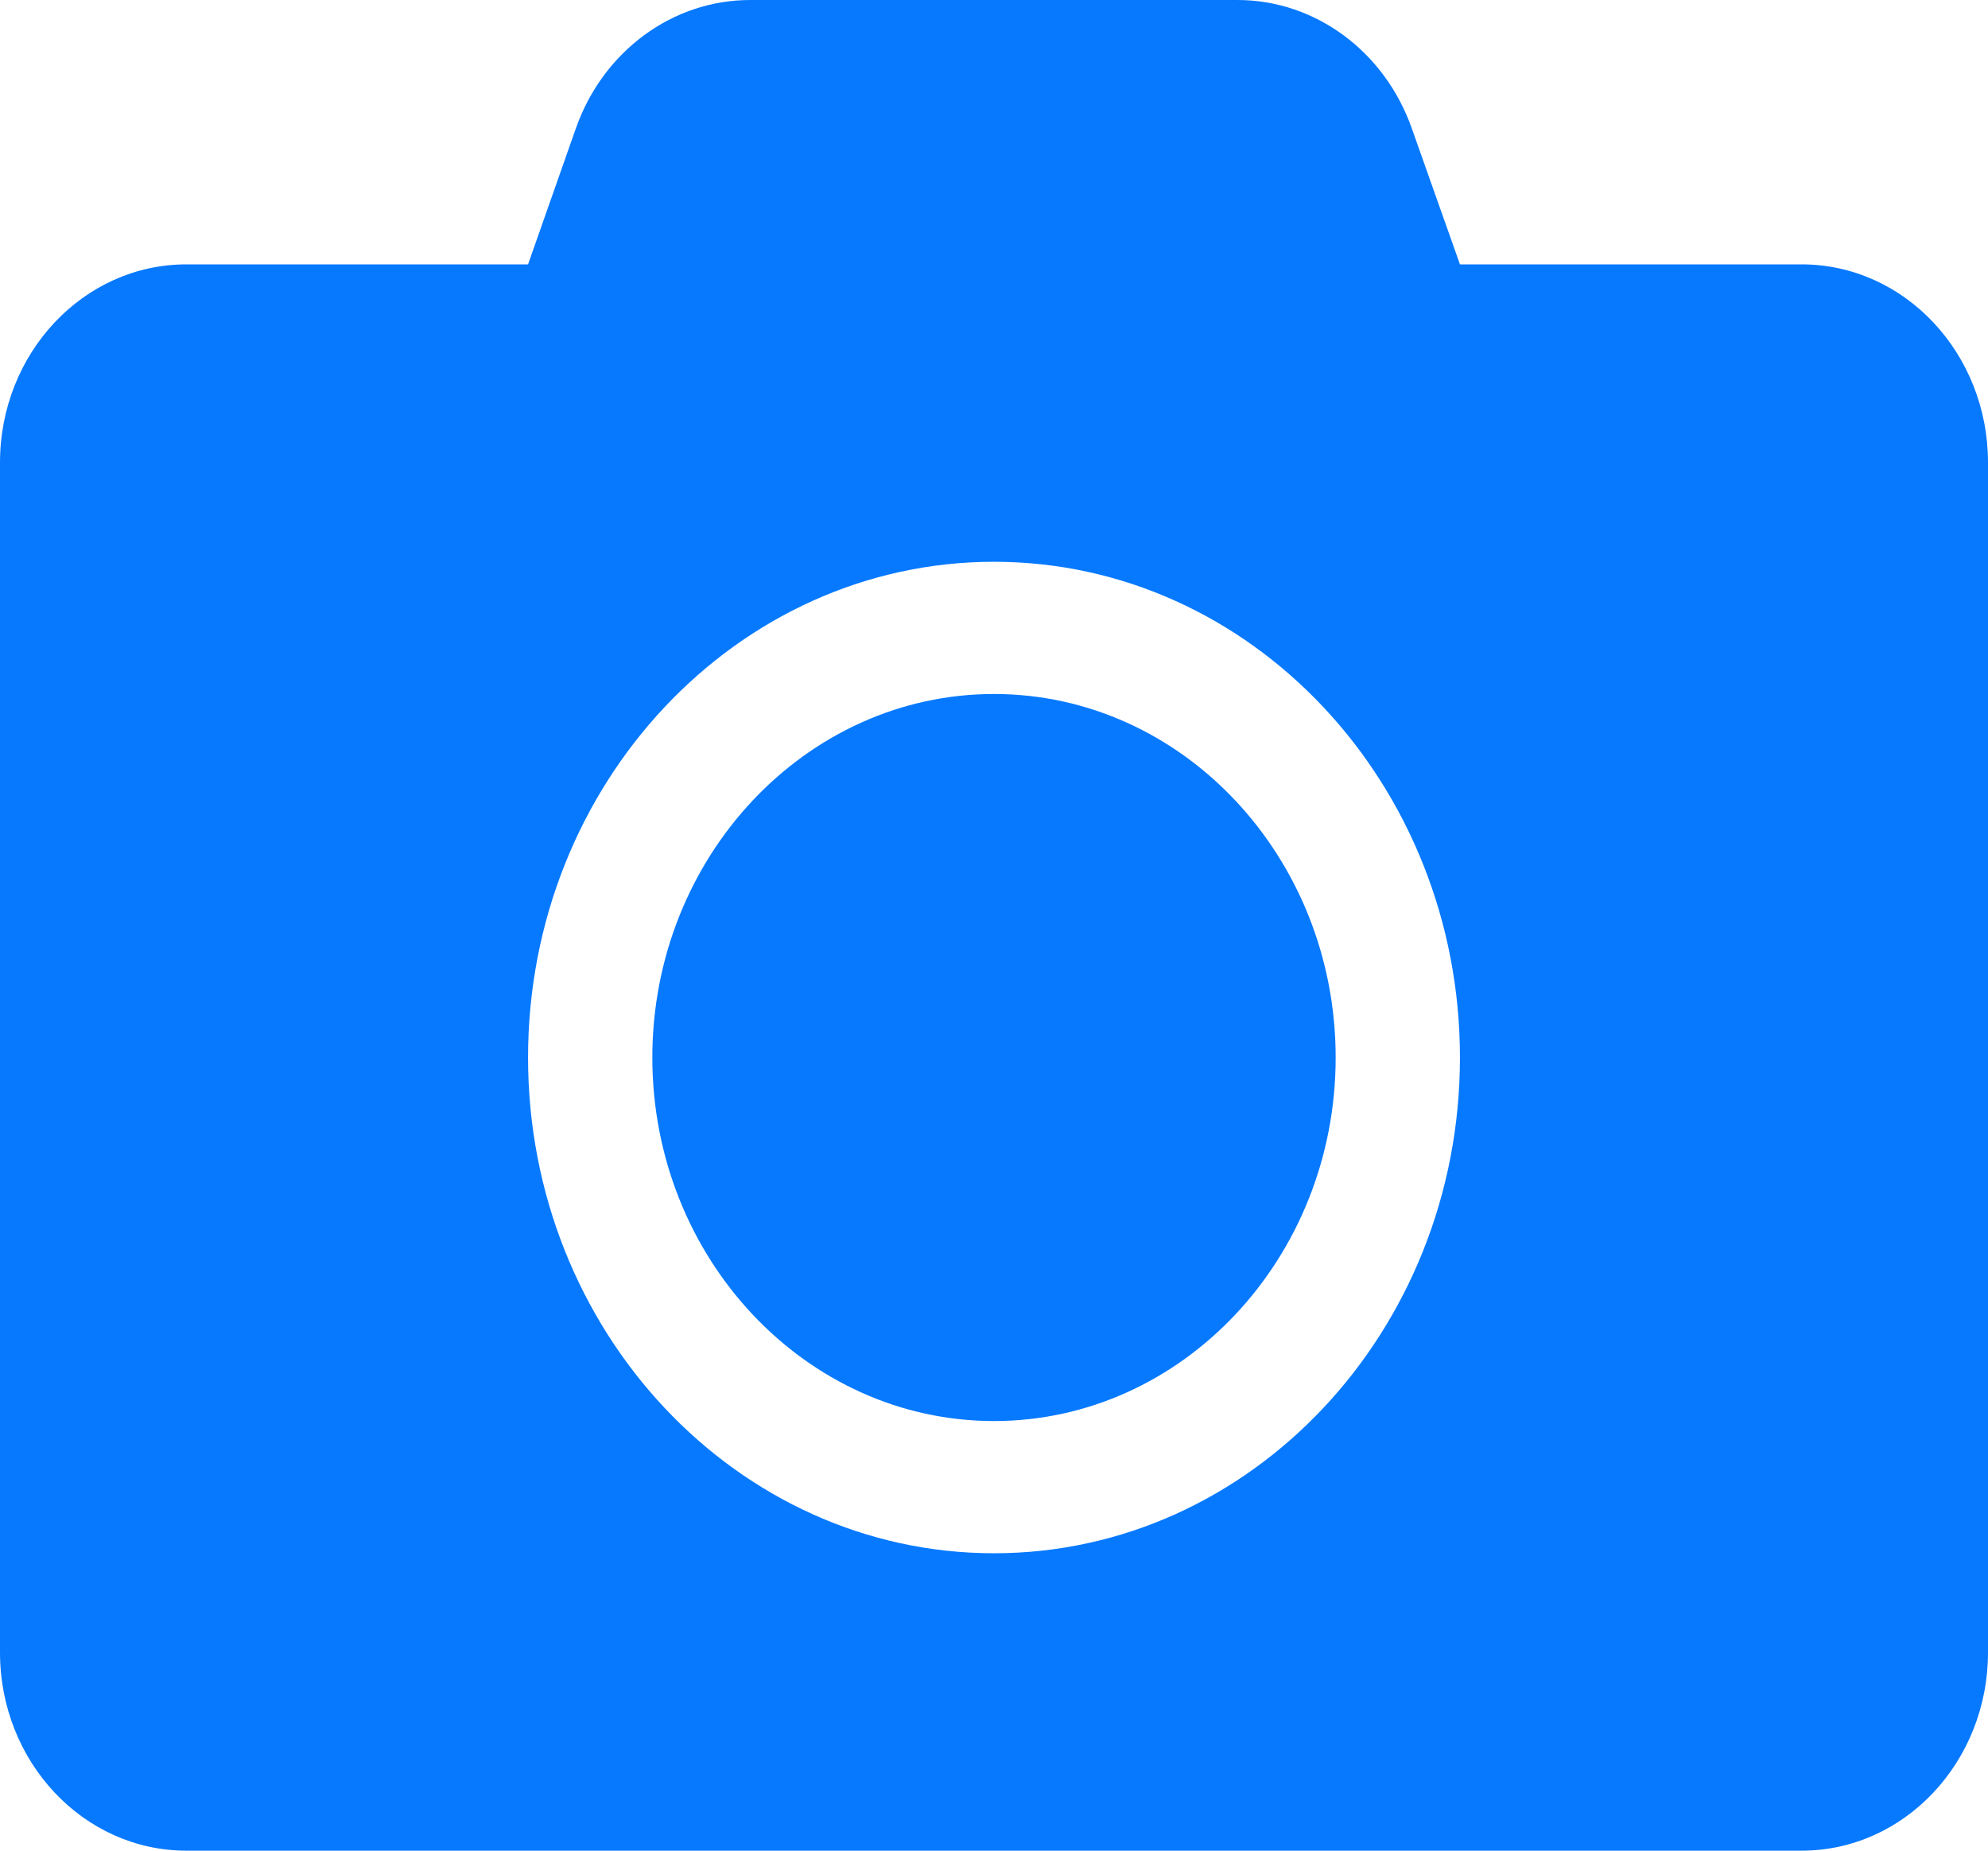
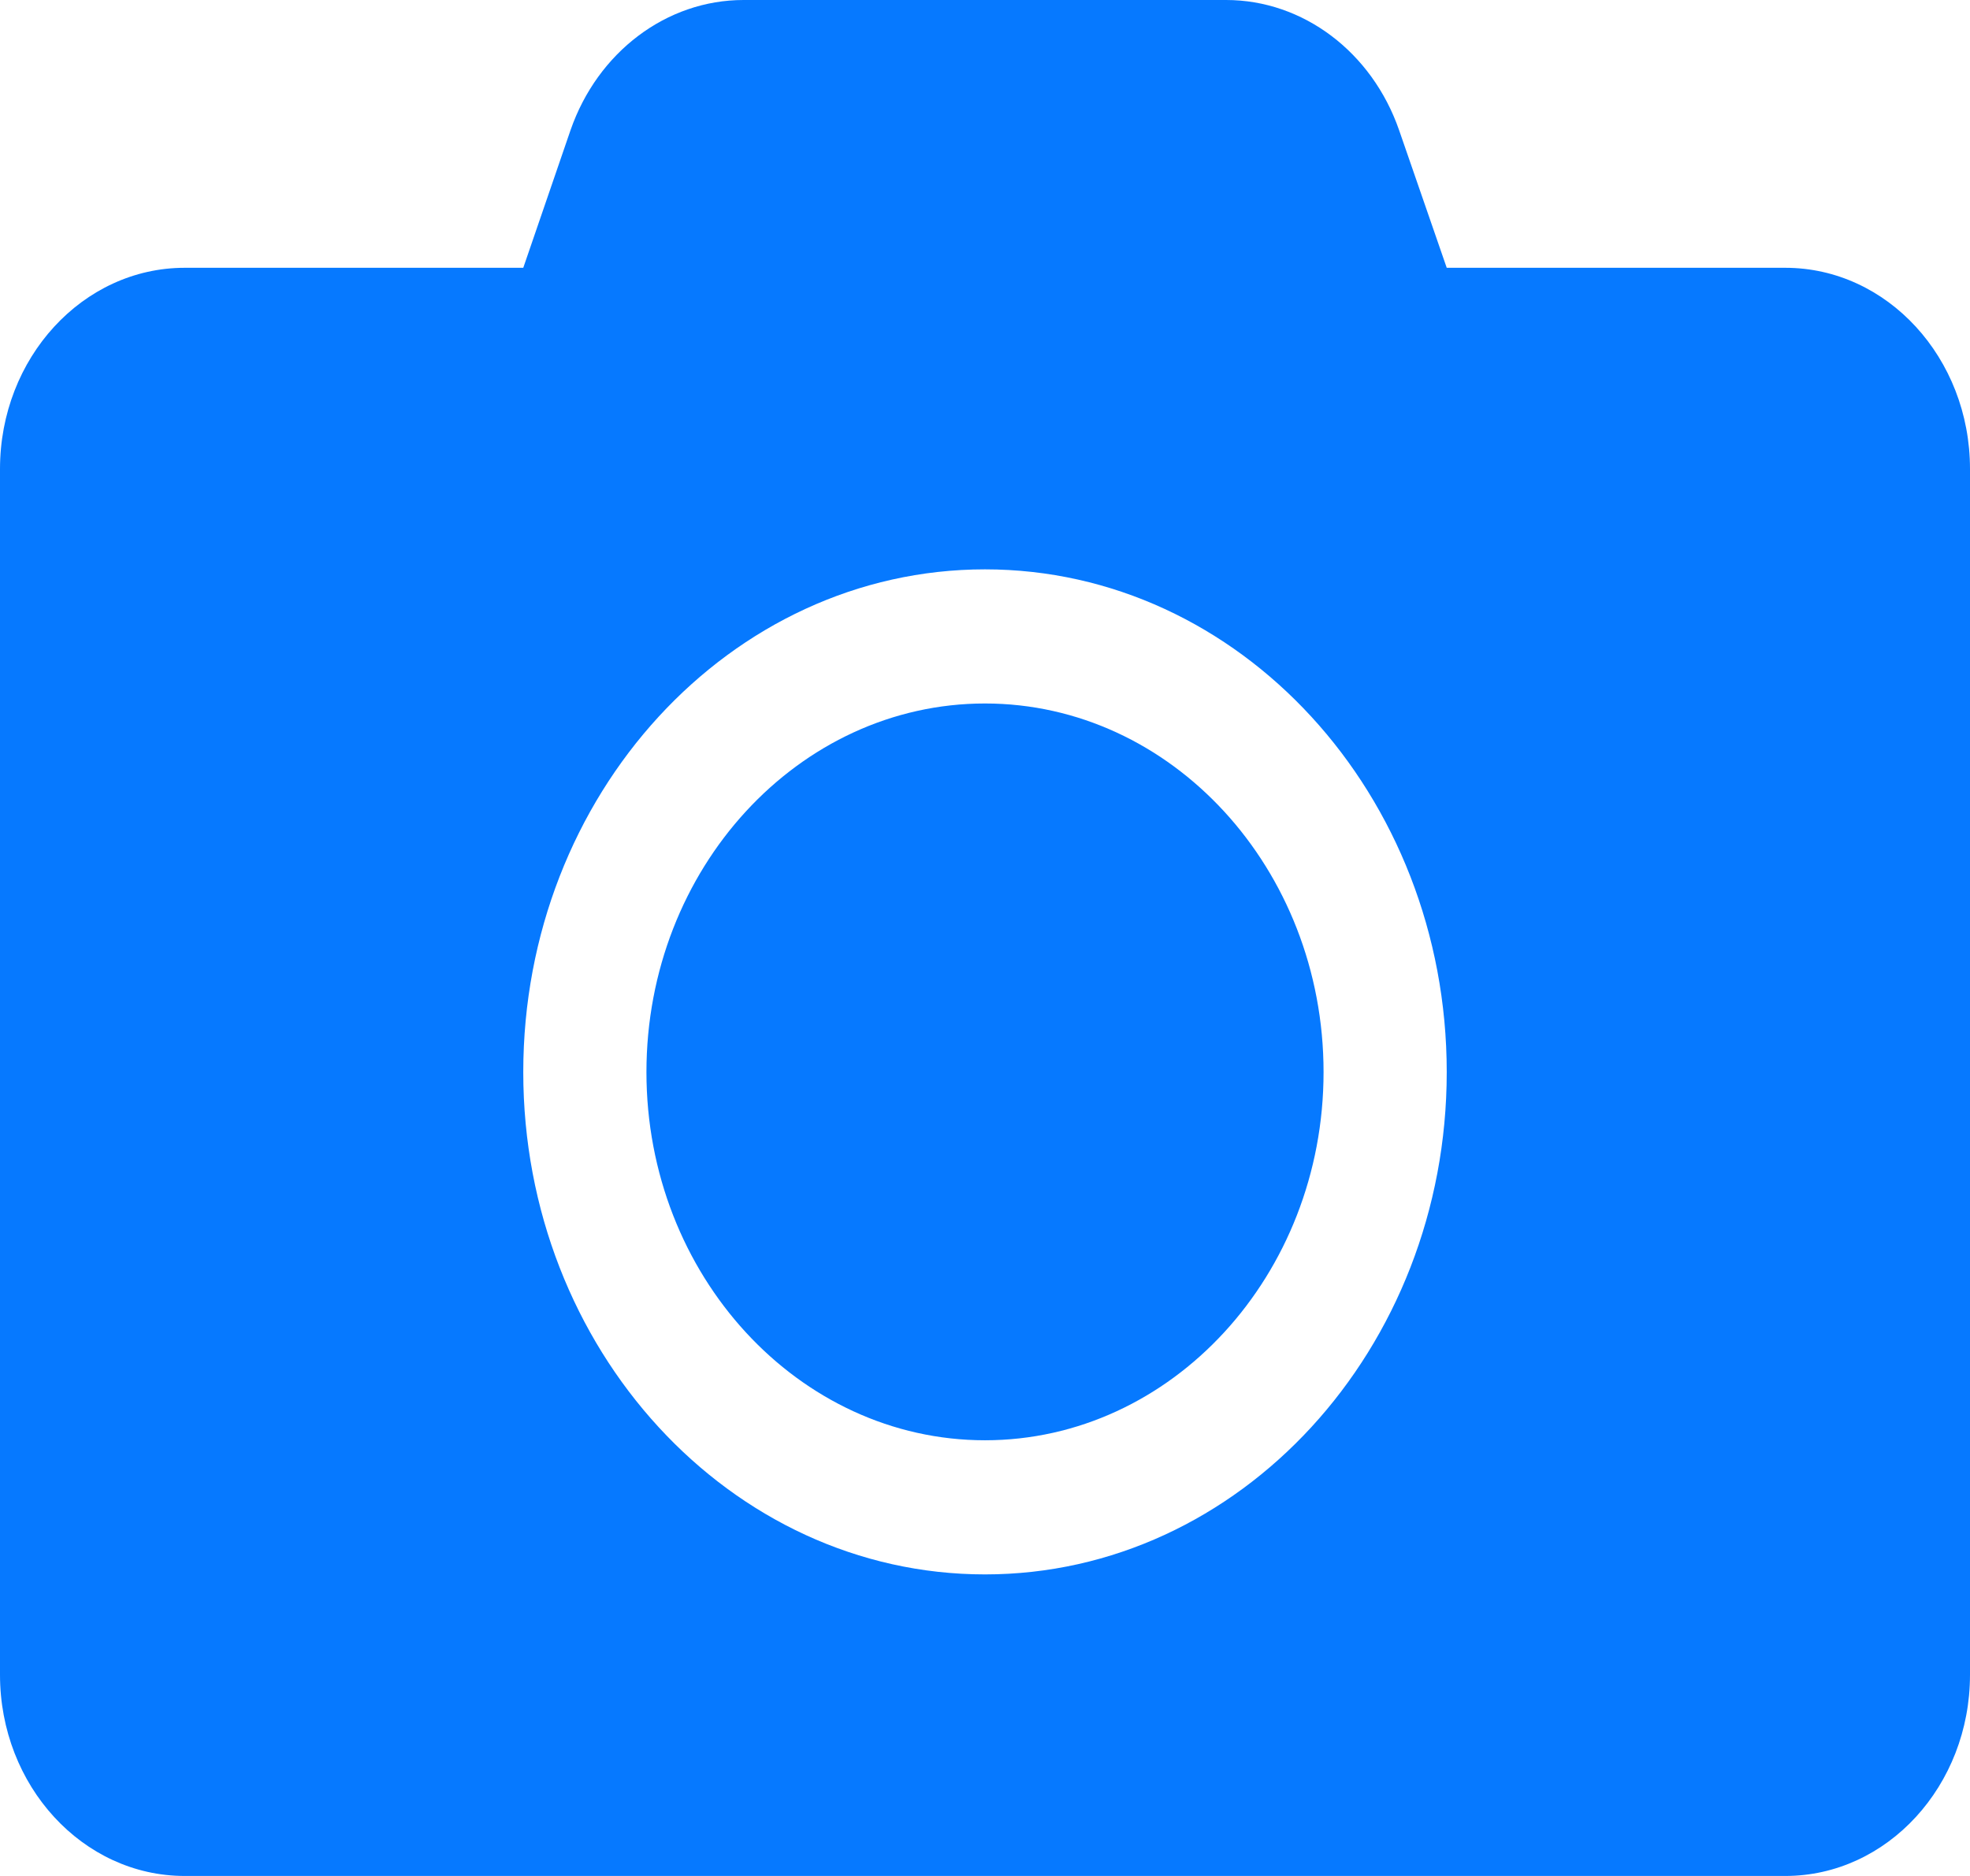
- <svg xmlns="http://www.w3.org/2000/svg" width="29" height="27" viewBox="0 0 29 27" fill="none">
-   <path d="M29 6.75V24.107C29 25.704 27.782 27 26.281 27H2.719C1.218 27 0 25.704 0 24.107V6.75C0 5.153 1.218 3.857 2.719 3.857H7.703L8.4 1.874C8.796 0.747 9.81 0 10.943 0H18.051C19.184 0 20.198 0.747 20.595 1.874L21.297 3.857H26.281C27.782 3.857 29 5.153 29 6.75ZM21.297 15.429C21.297 11.439 18.25 8.196 14.5 8.196C10.75 8.196 7.703 11.439 7.703 15.429C7.703 19.418 10.75 22.661 14.5 22.661C18.25 22.661 21.297 19.418 21.297 15.429ZM19.484 15.429C19.484 18.352 17.247 20.732 14.5 20.732C11.753 20.732 9.516 18.352 9.516 15.429C9.516 12.506 11.753 10.125 14.5 10.125C17.247 10.125 19.484 12.506 19.484 15.429Z" fill="#0679FF" />
+ <svg xmlns="http://www.w3.org/2000/svg" width="21px" height="20px" viewBox="0 0 21 20" version="1.1">
+   <g id="surface1">
+     <path style=" stroke:none;fill-rule:nonzero;fill:rgb(2.353%,47.451%,100%);fill-opacity:1;" d="M 21 5 L 21 17.855 C 21 19.039 20.117 20 19.031 20 L 1.969 20 C 0.883 20 0 19.039 0 17.855 L 0 5 C 0 3.816 0.883 2.855 1.969 2.855 L 5.578 2.855 L 6.082 1.387 C 6.371 0.555 7.105 0 7.926 0 L 13.07 0 C 13.891 0 14.625 0.555 14.914 1.387 L 15.422 2.855 L 19.031 2.855 C 20.117 2.855 21 3.816 21 5 Z M 15.422 11.43 C 15.422 8.473 13.215 6.07 10.5 6.07 C 7.785 6.07 5.578 8.473 5.578 11.43 C 5.578 14.383 7.785 16.785 10.5 16.785 C 13.215 16.785 15.422 14.383 15.422 11.43 Z M 14.109 11.43 C 14.109 13.594 12.488 15.355 10.5 15.355 C 8.512 15.355 6.891 13.594 6.891 11.43 C 6.891 9.262 8.512 7.5 10.5 7.5 C 12.488 7.5 14.109 9.262 14.109 11.43 Z M 14.109 11.43 " />
+   </g>
</svg>
